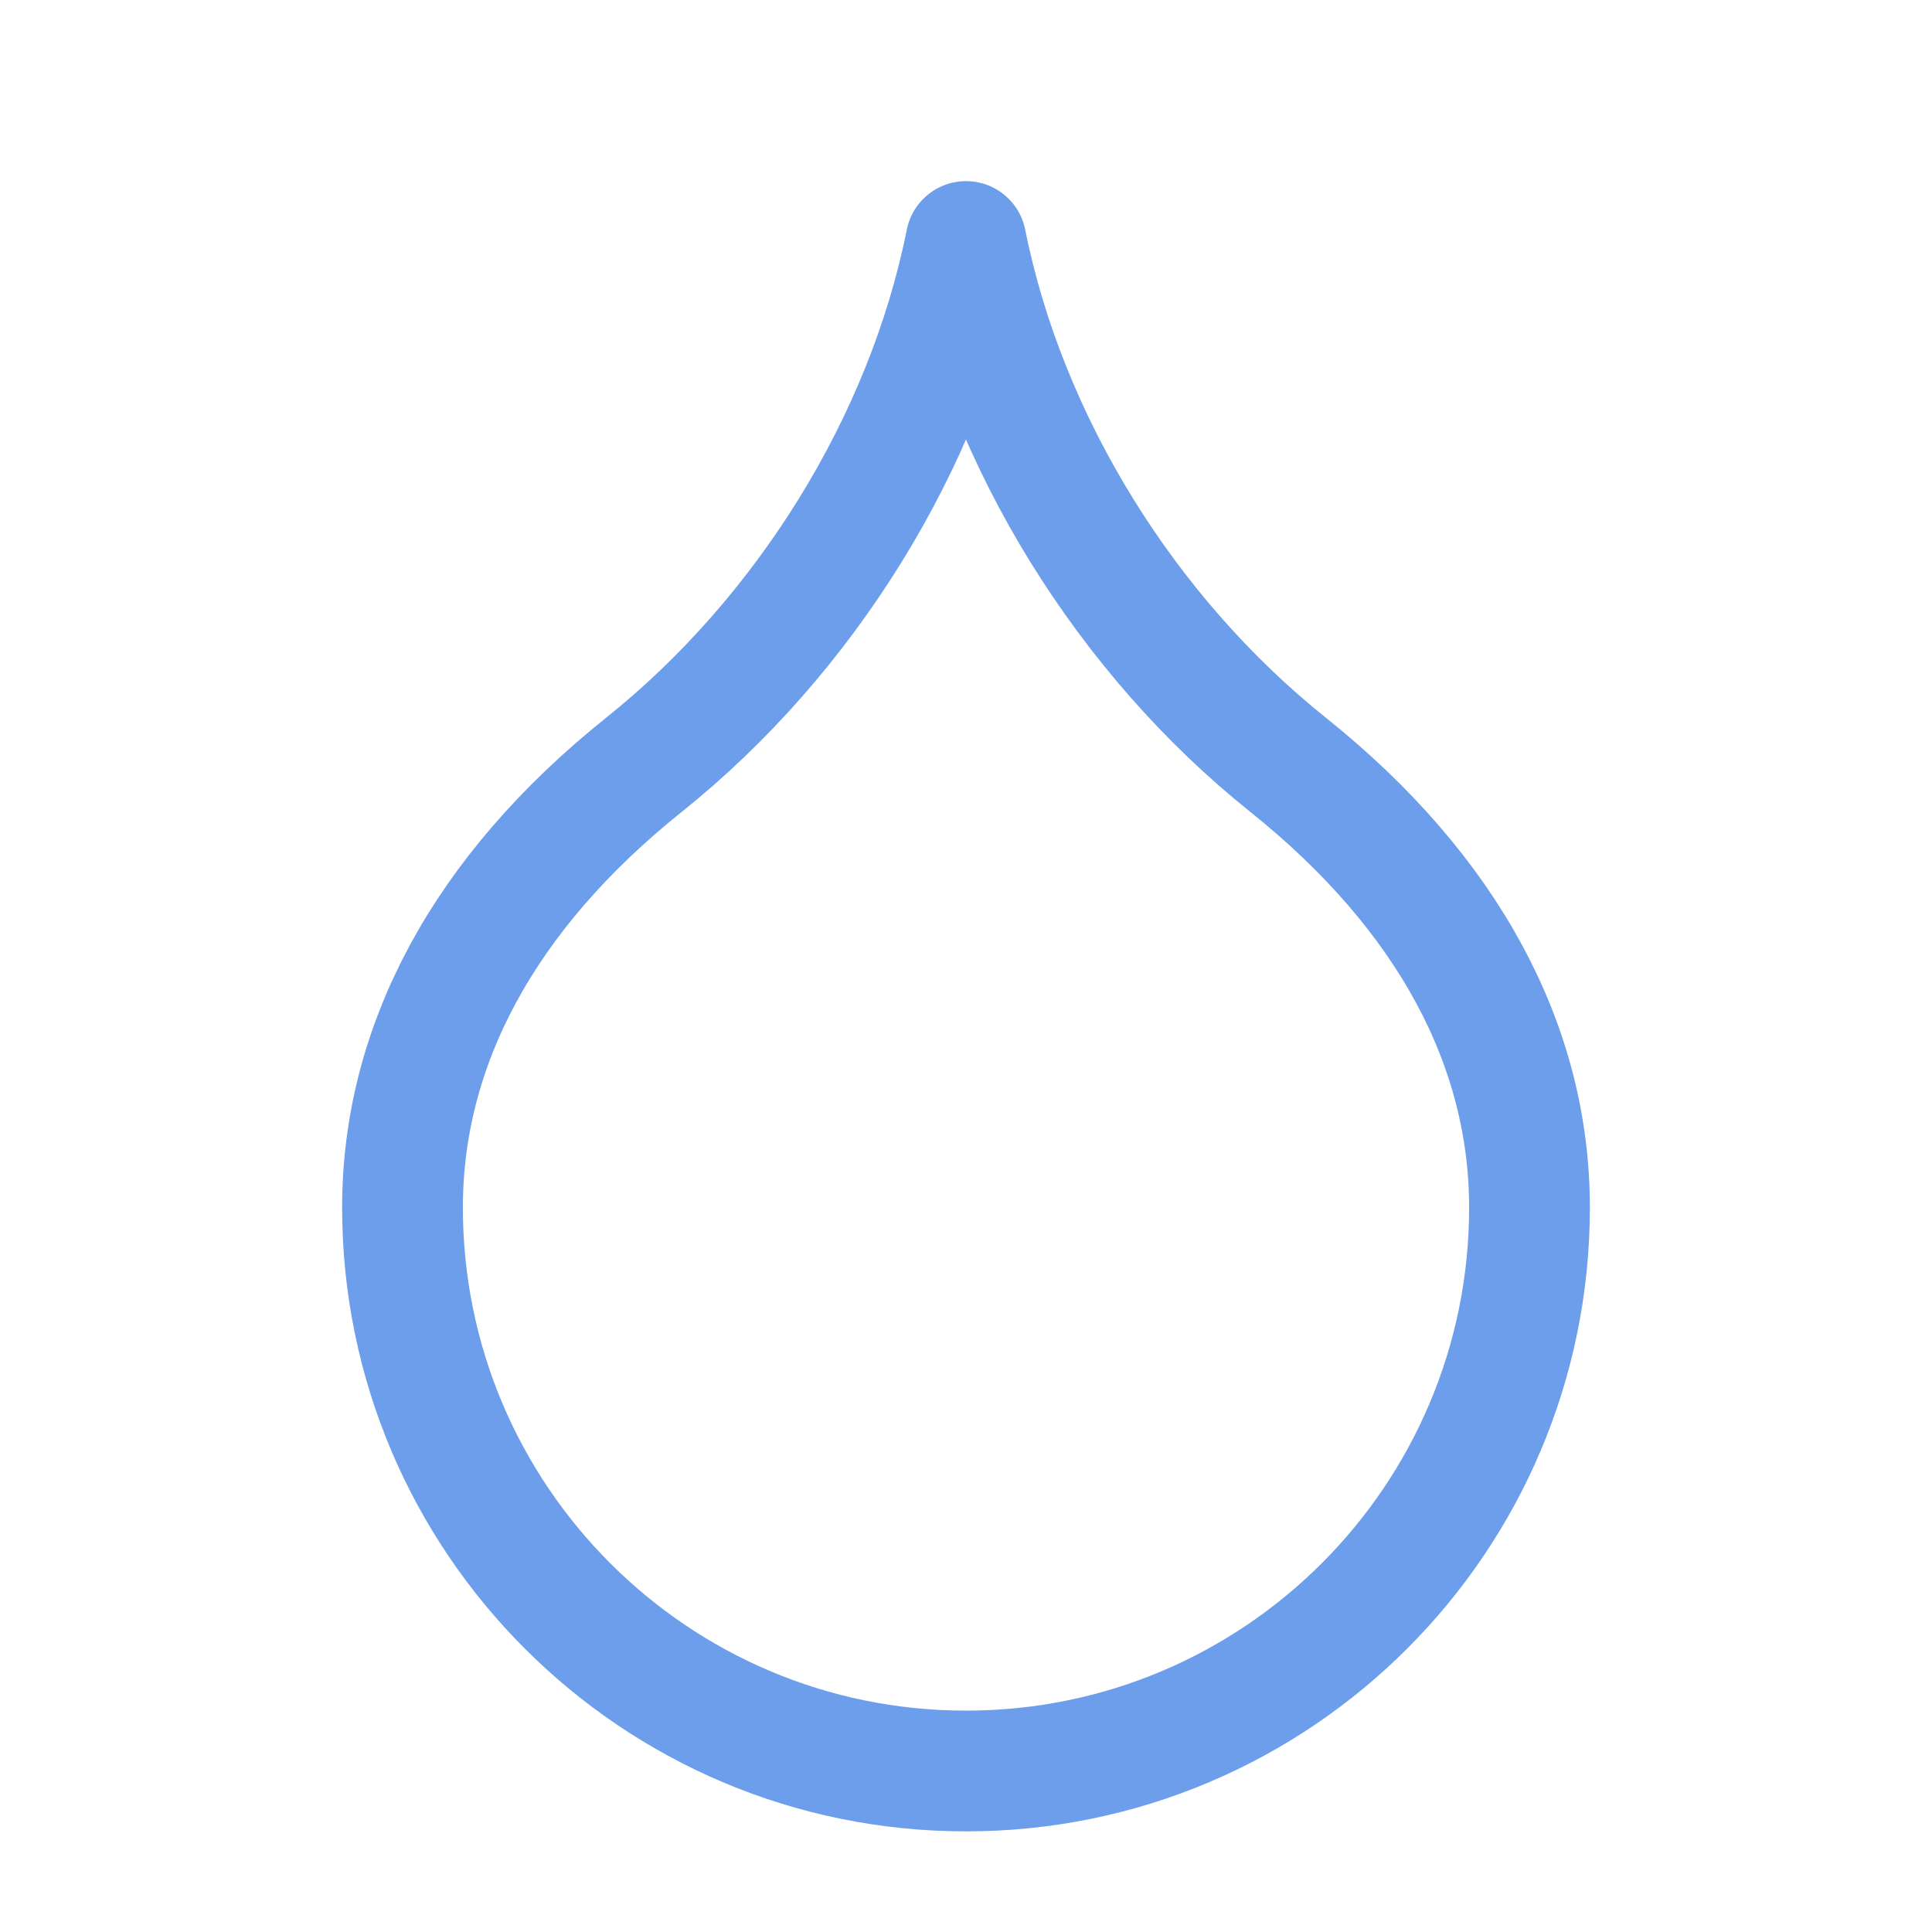
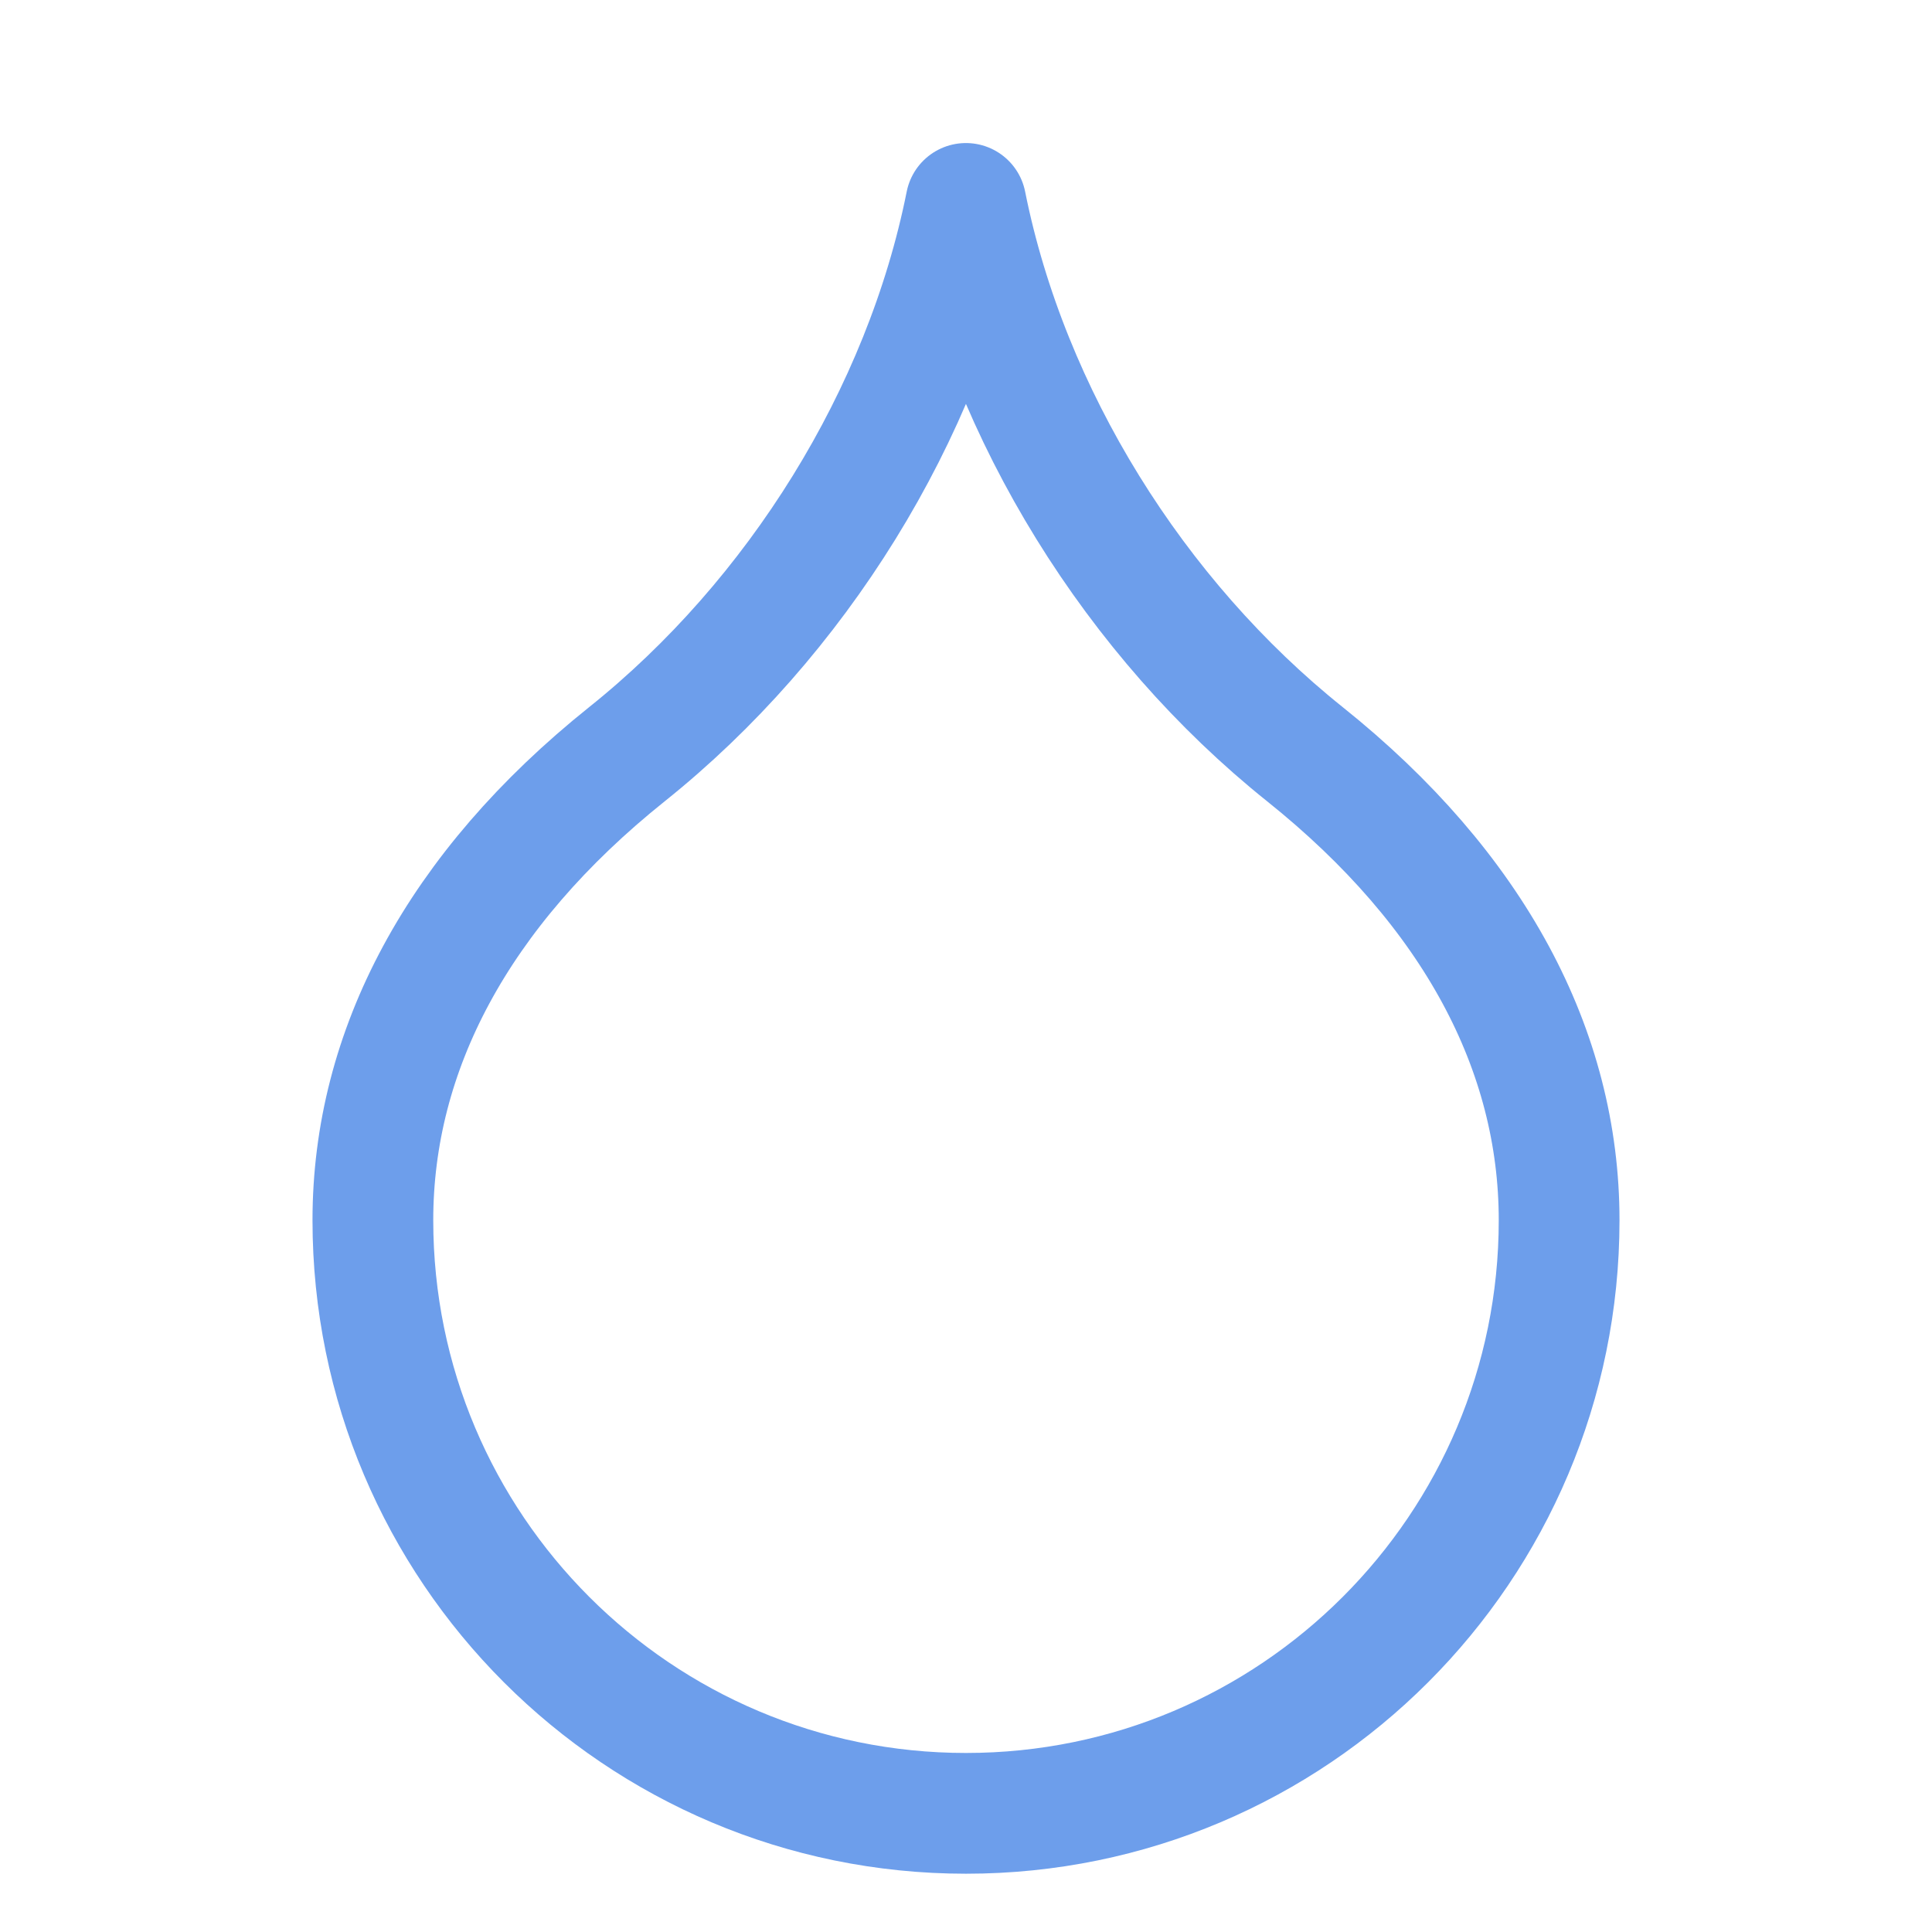
<svg xmlns="http://www.w3.org/2000/svg" width="24" height="24" viewBox="0 0 24 24" fill="none" stroke="none" stroke-width="1.5" stroke-linecap="round" stroke-linejoin="round">
-   <path fill="none" stroke="#6d9eeb" d="M12 22a7 7 0 0 0 7-7c0-2-1-3.9-3-5.5s-3.5-4-4-6.5c-.5 2.5-2 4.9-4 6.5C6 11.1 5 13 5 15a7 7 0 0 0 7 7z" />
+   <path fill="none" stroke="#6d9eeb" d="M 12 22.526 a 7.368 7.368 0 0 0 7.368 -7.368 c 0 -2.105 -1.053 -4.105 -3.158 -5.789 s -3.684 -4.211 -4.211 -6.842 c -0.526 2.632 -2.105 5.158 -4.211 6.842 C 5.684 11.053 4.632 13.053 4.632 15.158 a 7.368 7.368 0 0 0 7.368 7.368 z" />
</svg>
